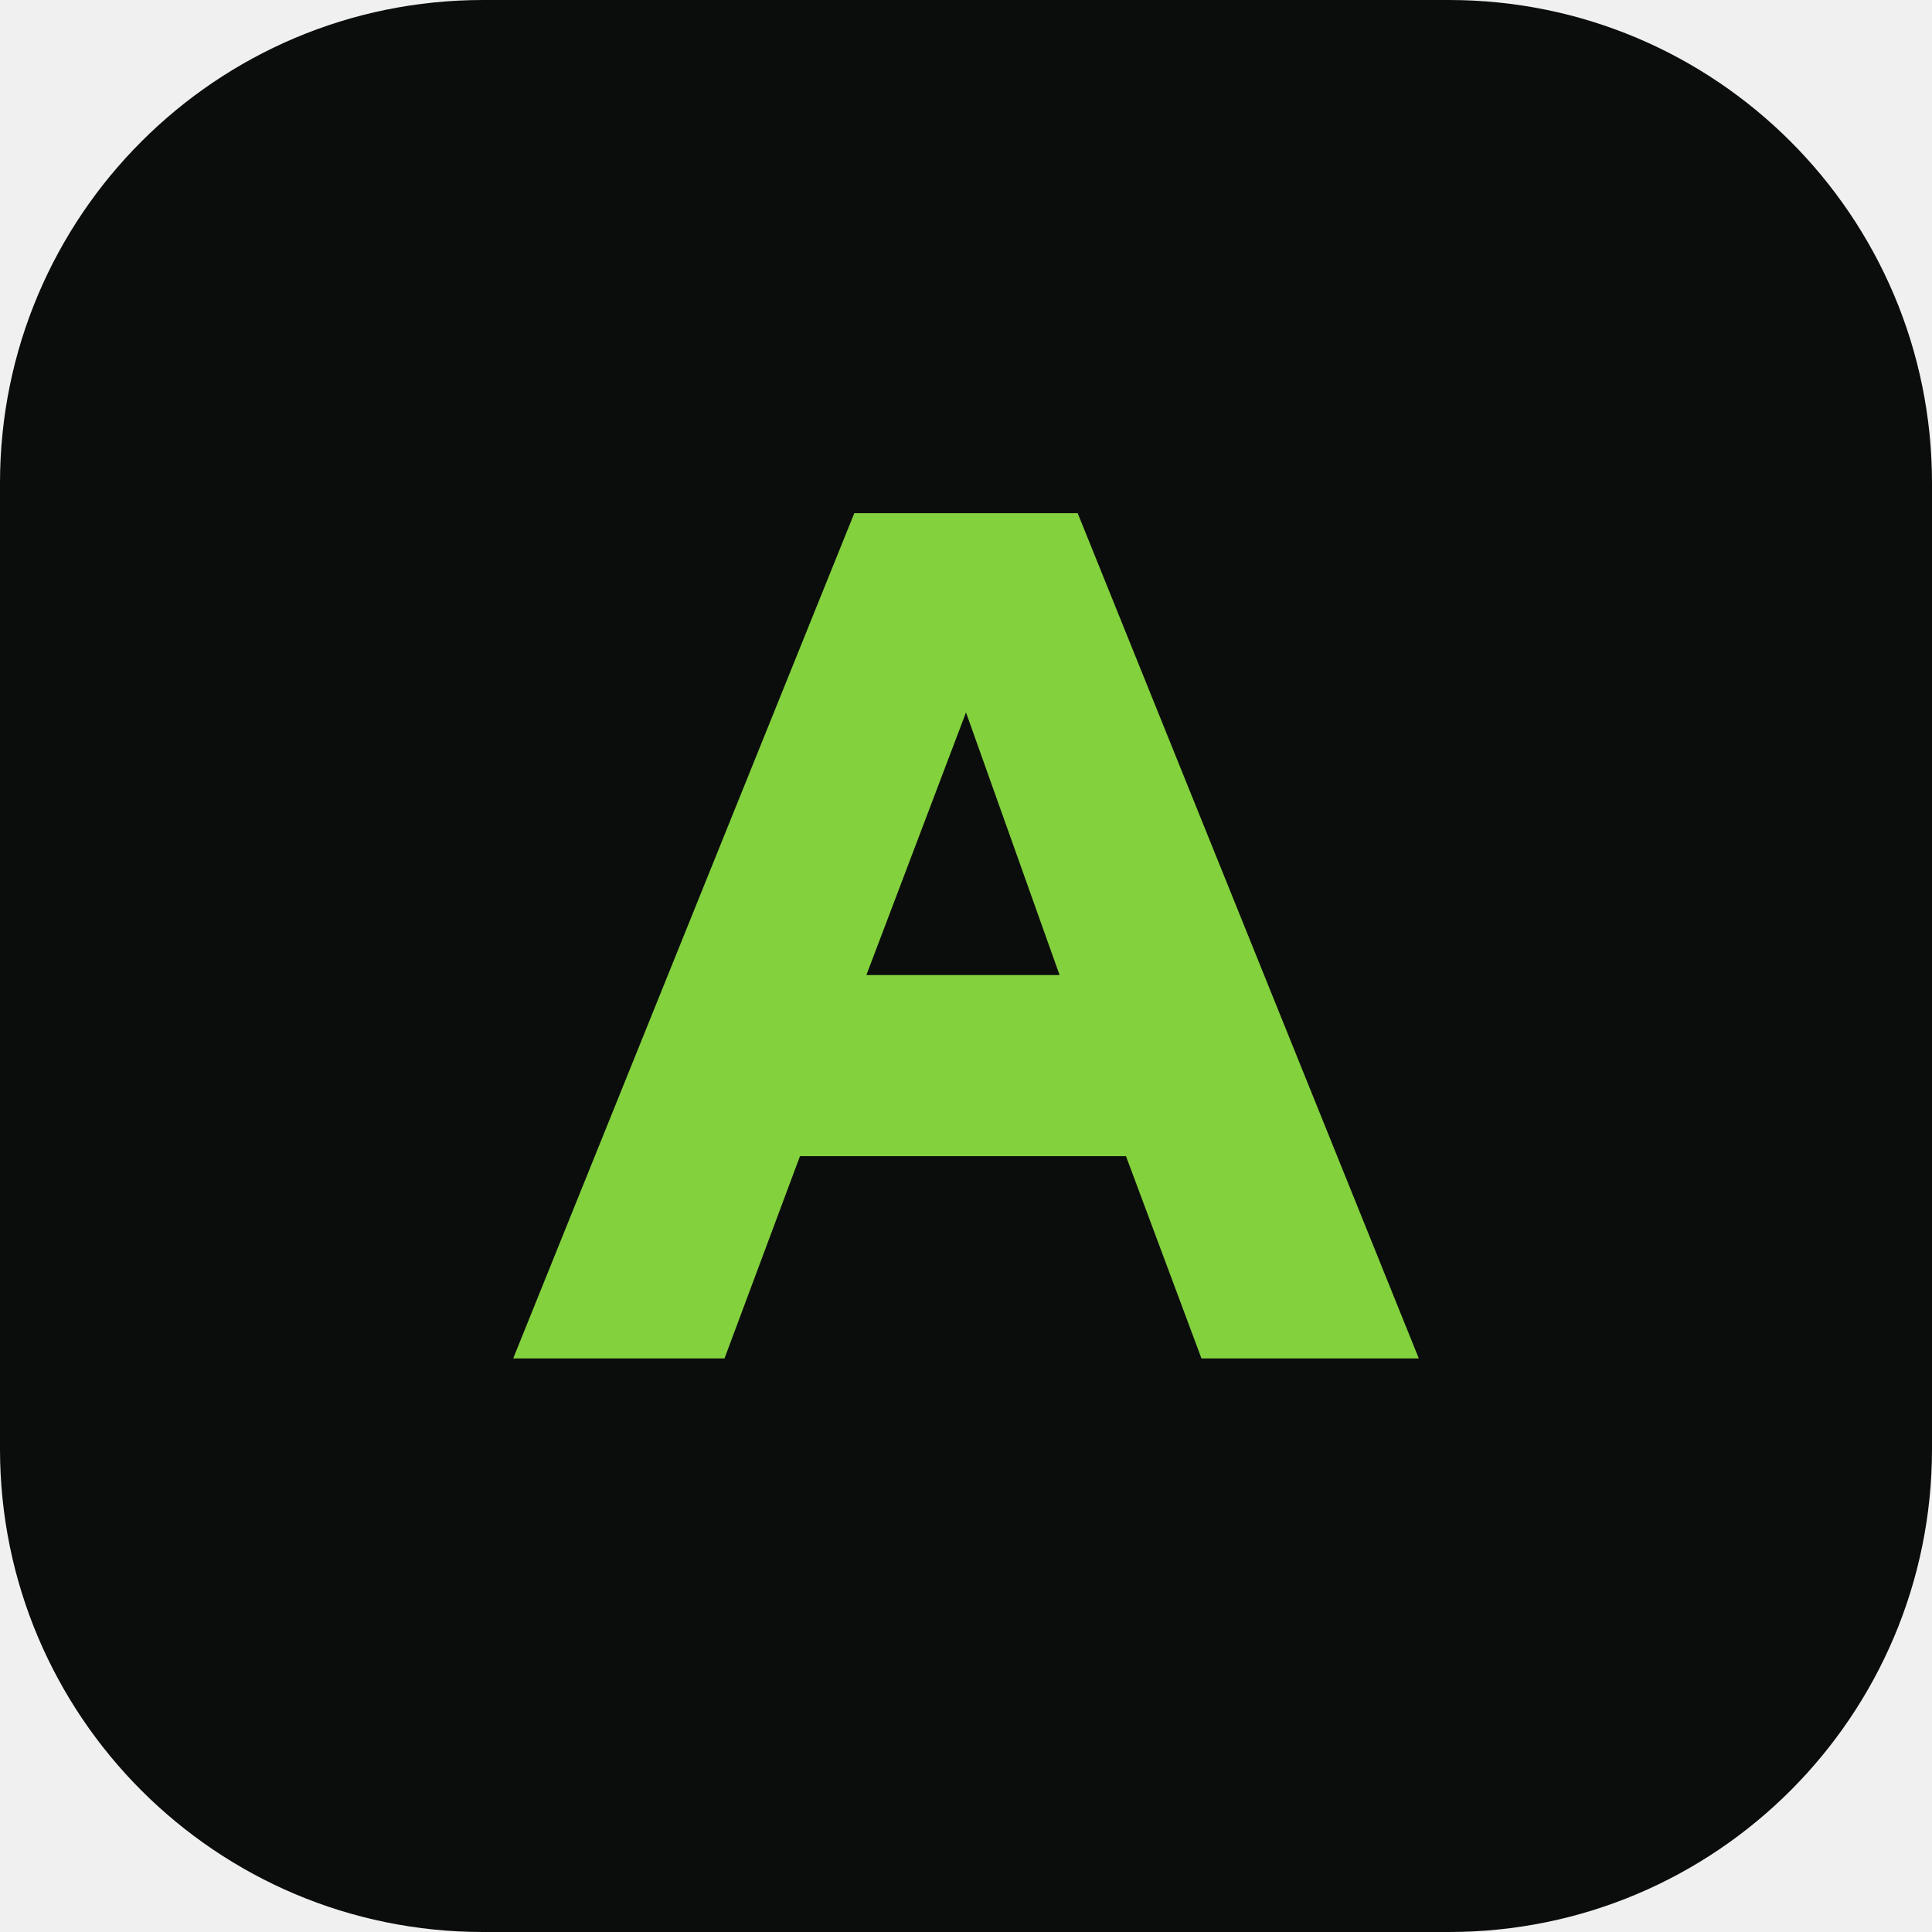
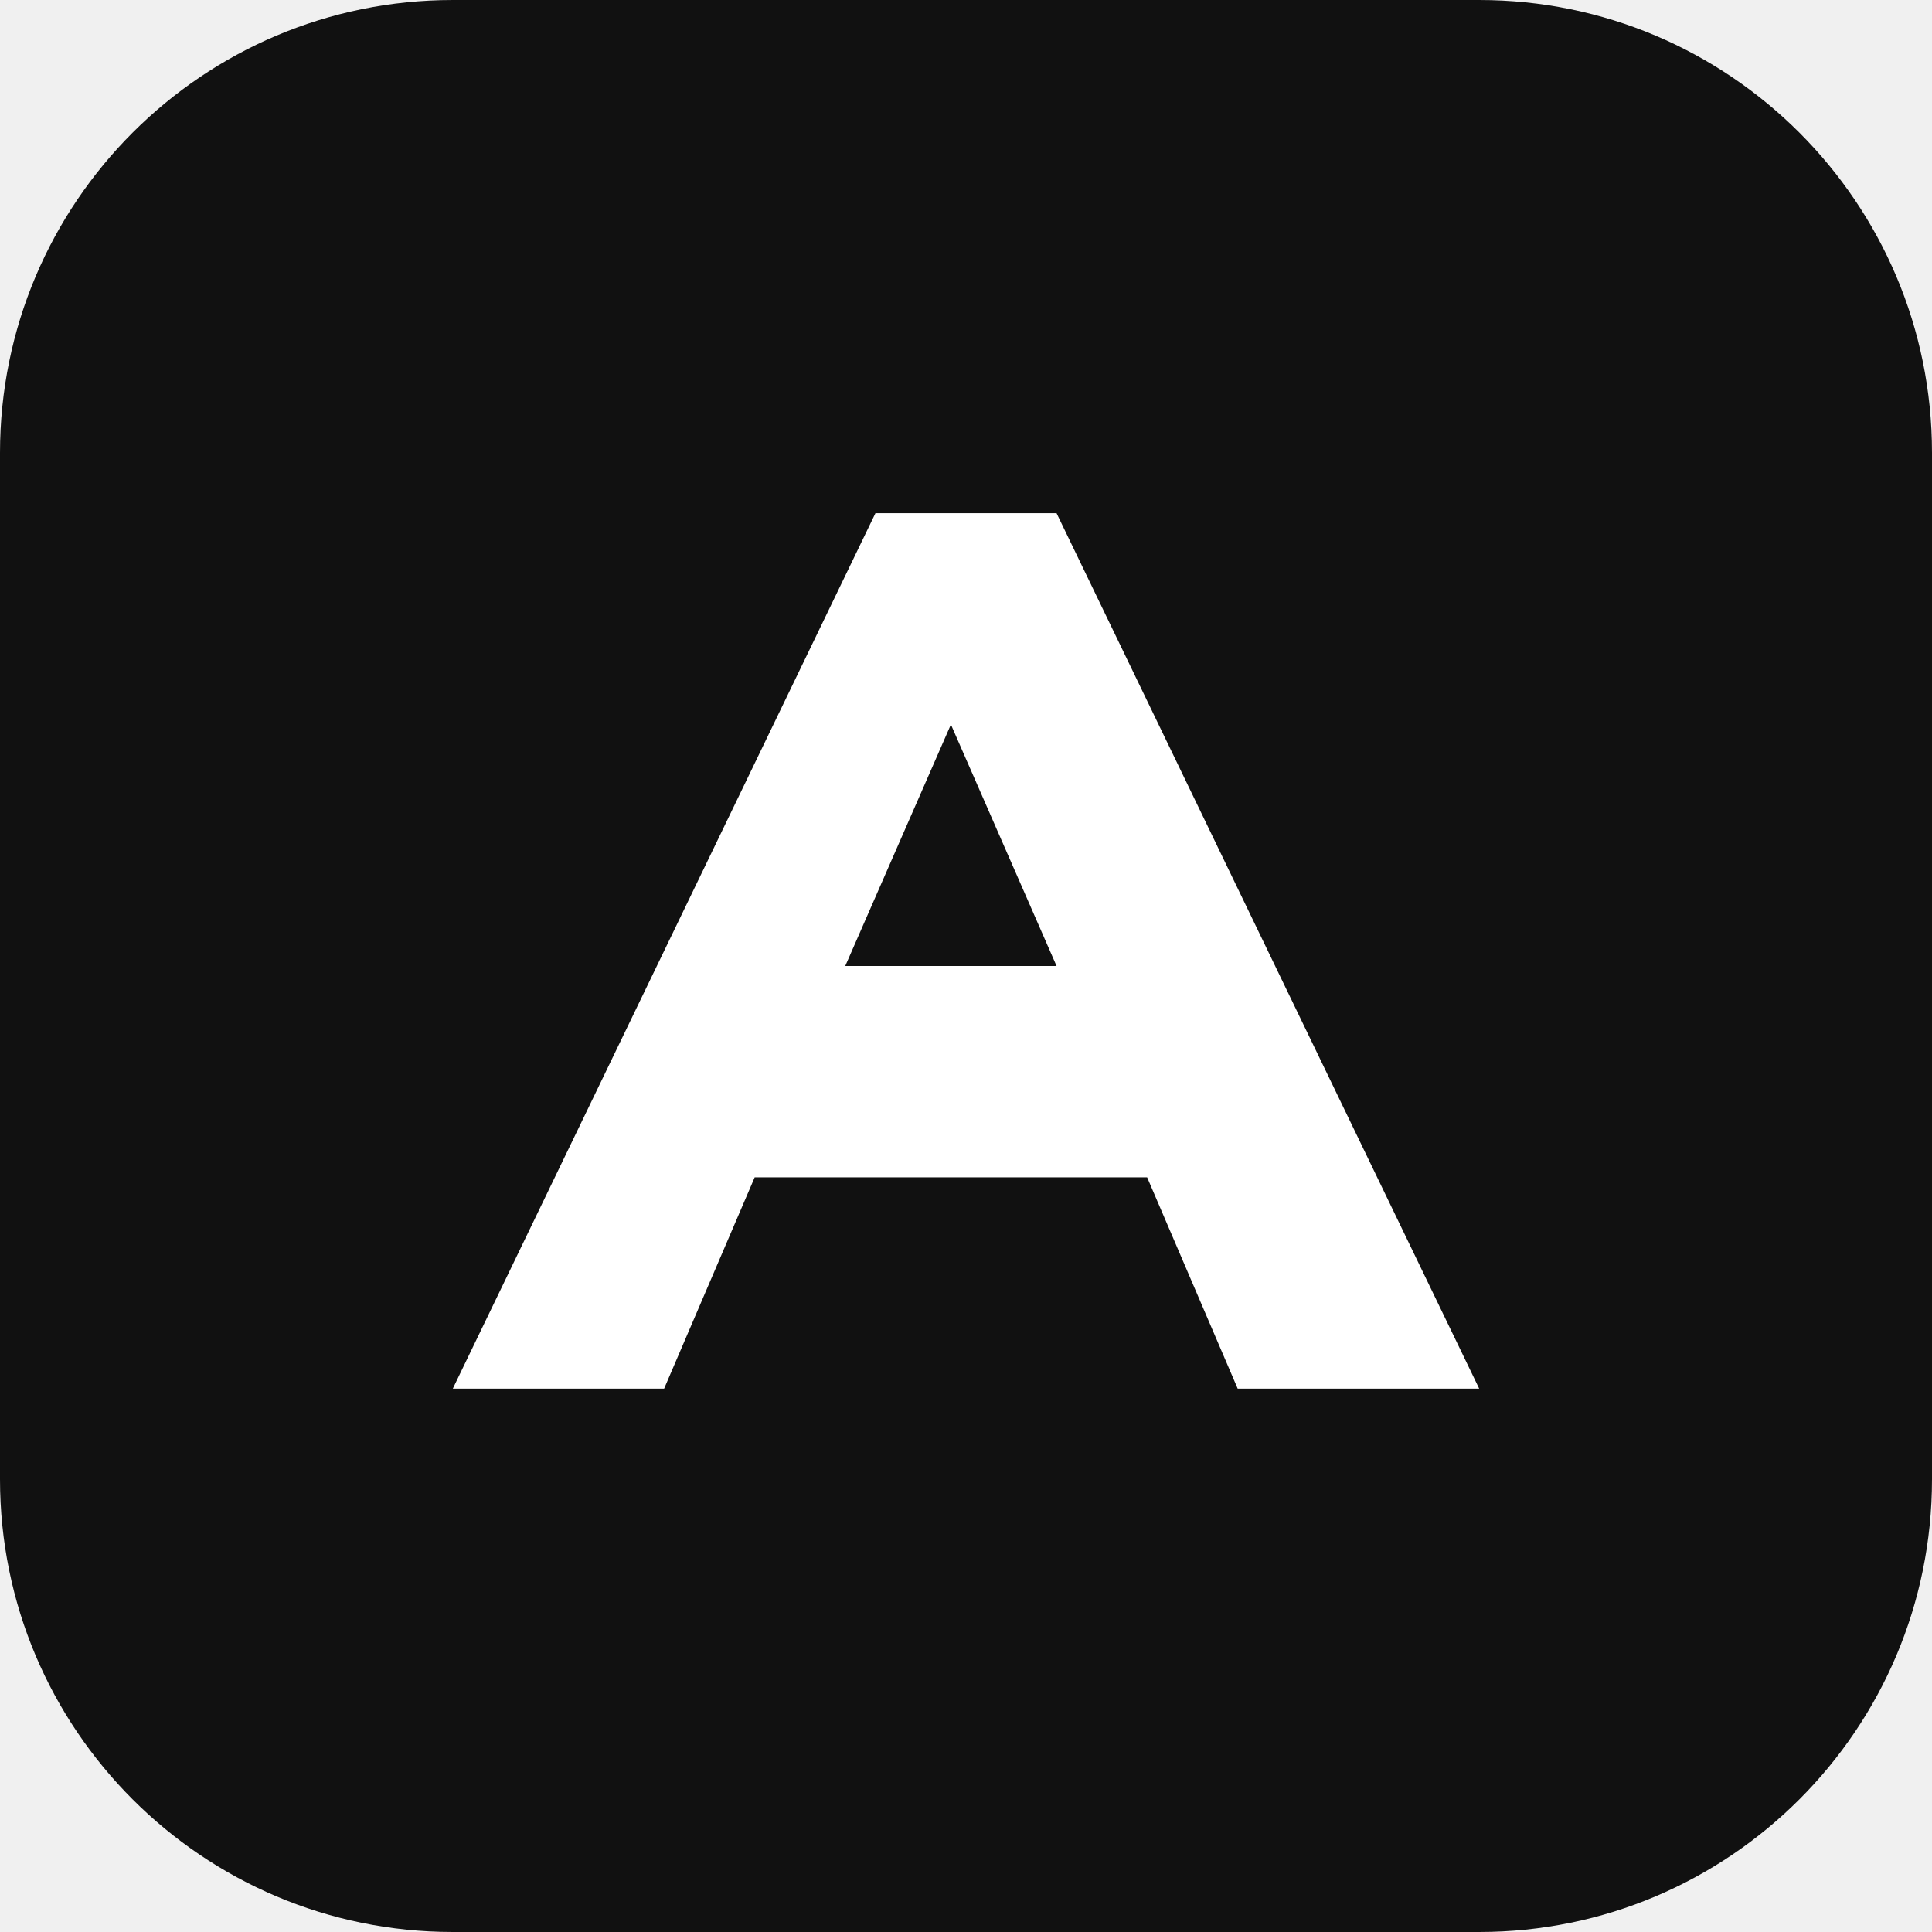
<svg xmlns="http://www.w3.org/2000/svg" viewBox="0 0 64 64">
-   <rect width="64" height="64" rx="16" fill="#0b0d0c" />
-   <path d="M17 45 28.3 17h7.4L47 45h-7.2l-2.5-6.7H26.5L24 45h-7Zm11.7-12.7h6.4L32 23.6l-3.3 8.7Z" fill="#83d13d" />
+   <rect width="64" height="64" rx="15" fill="#111" />
+   <path d="M15 46 29 17h6l14 29h-8l-3-7H25l-3 7h-7Zm13-14h7l-3.5-8-3.5 8Z" fill="#fff" />
</svg>
